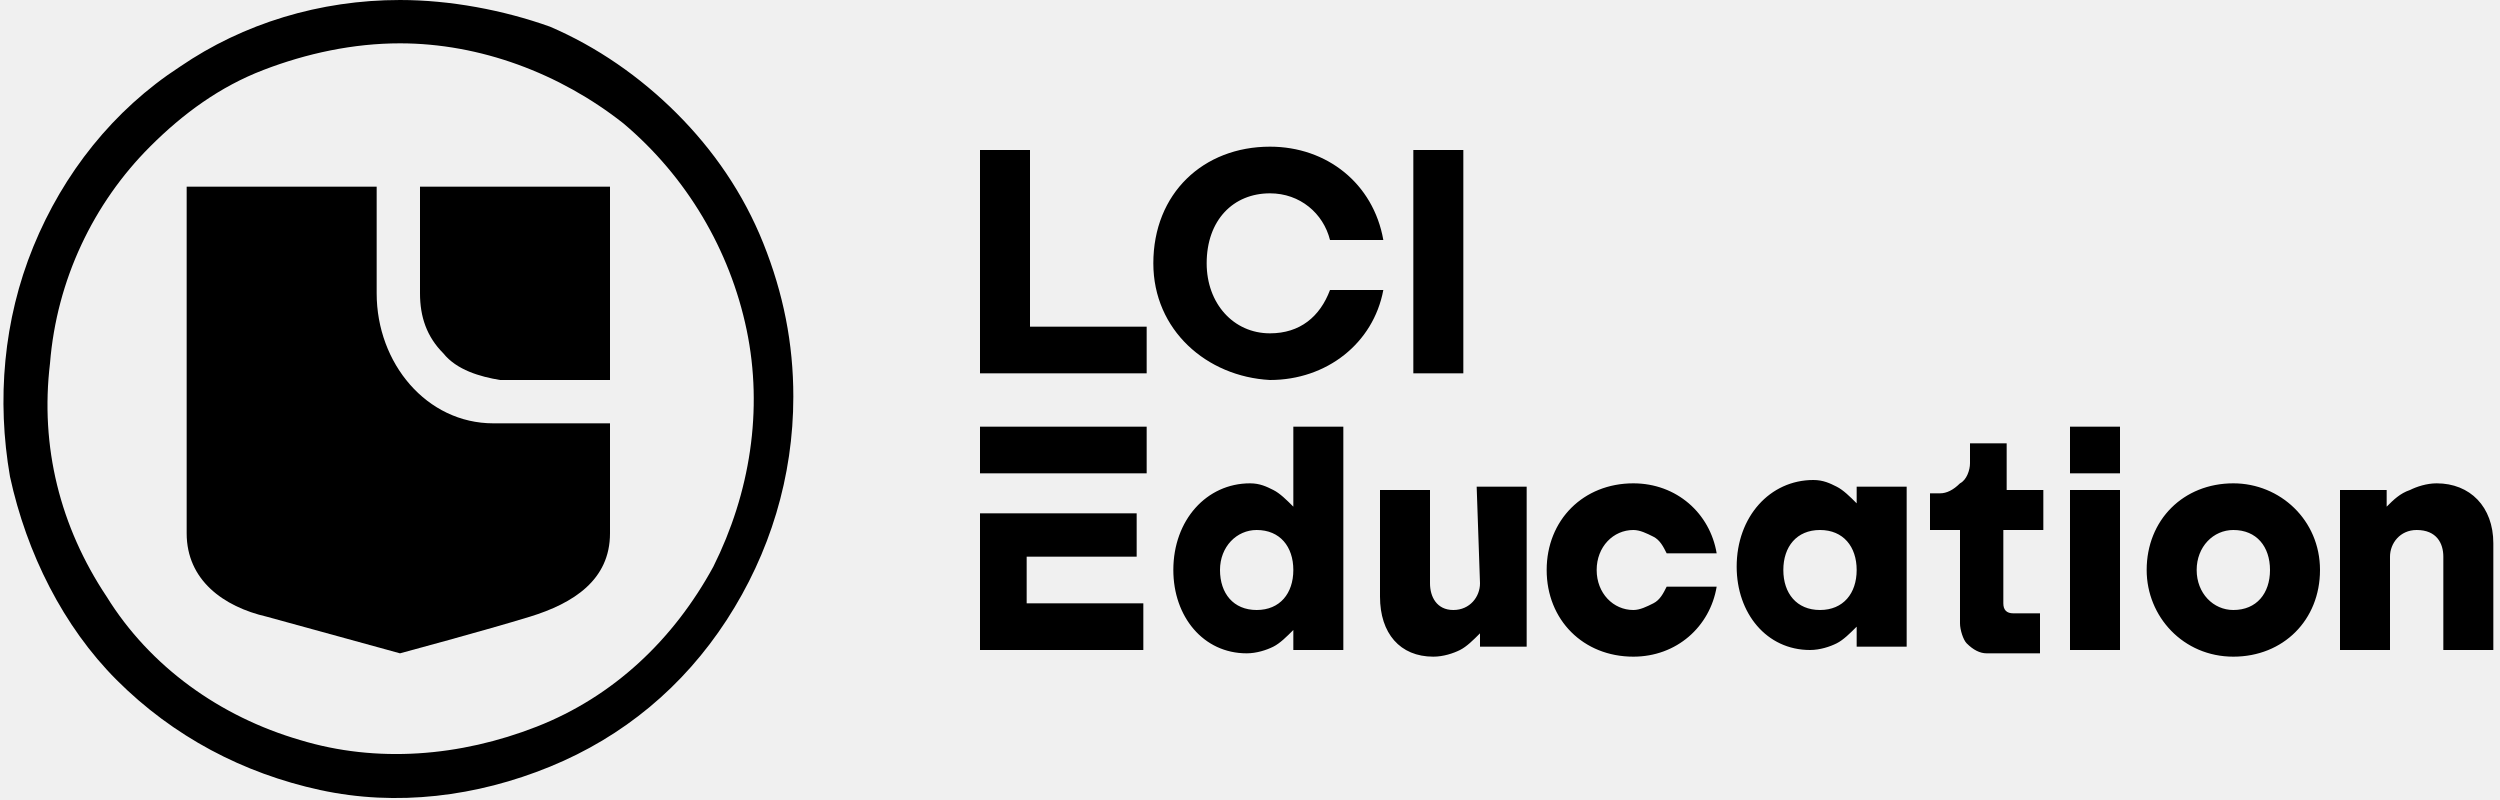
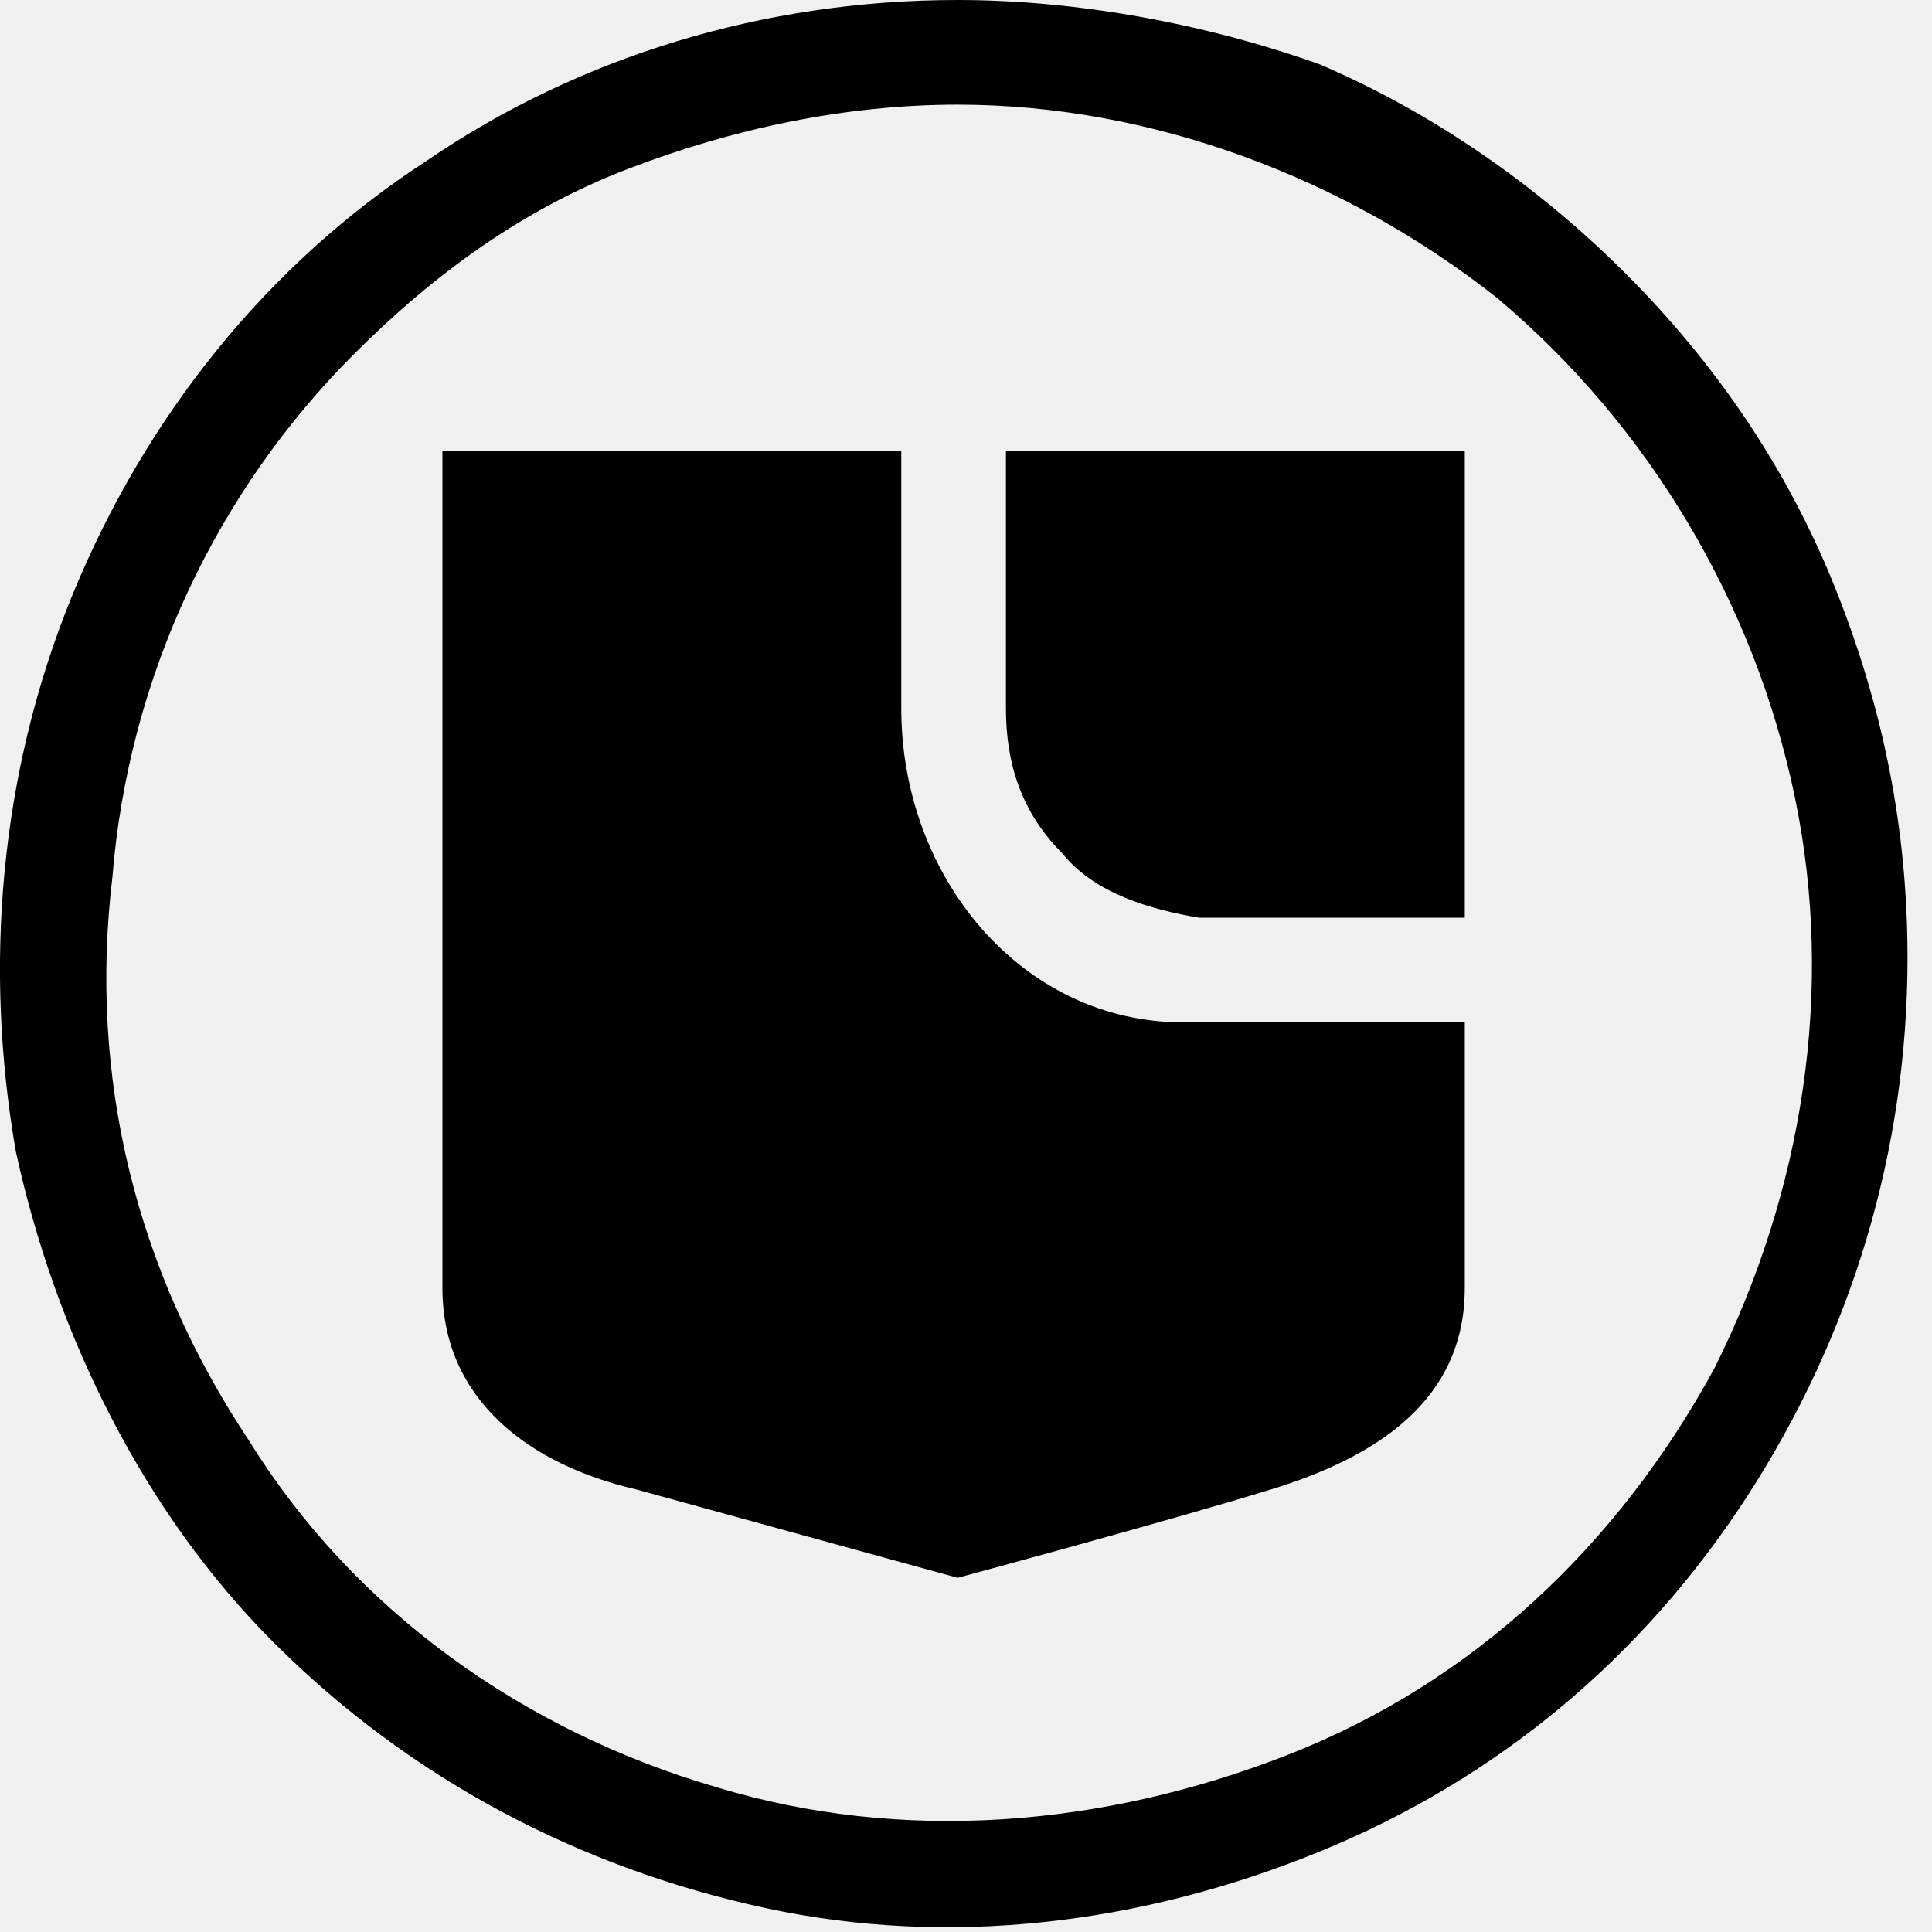
- <svg xmlns="http://www.w3.org/2000/svg" width="75" height="24" viewBox="0 0 75 24" fill="none">
-   <g clip-path="url(#clip0_6_17)">
-     <g clip-path="url(#clip1_6_17)">
-       <path d="M11.3 8.8V5.6H5.6V16C5.6 17.4 6.7 18.2 8 18.5L12 19.6C12 19.6 14.6 18.9 15.9 18.5C17.2 18.1 18.3 17.4 18.3 16V12.7H14.8C12.8 12.7 11.3 10.9 11.3 8.8Z" fill="black" />
-       <path d="M12 1.3C14.4 1.3 16.8 2.2 18.7 3.7C20.6 5.3 21.9 7.5 22.4 9.9C22.9 12.3 22.5 14.8 21.4 17C20.2 19.2 18.4 20.9 16.1 21.8C13.8 22.7 11.3 22.9 9 22.2C6.6 21.5 4.5 20 3.2 17.9C1.8 15.8 1.2 13.4 1.5 10.9C1.7 8.4 2.8 6.1 4.5 4.4C5.5 3.4 6.6 2.6 7.9 2.1C9.2 1.6 10.6 1.3 12 1.3ZM12 0C9.6 0 7.3 0.7 5.4 2C3.4 3.3 1.9 5.2 1 7.4C0.1 9.6 -0.1 12 0.3 14.3C0.8 16.6 1.9 18.8 3.5 20.4C5.2 22.1 7.3 23.2 9.6 23.7C11.9 24.2 14.3 23.9 16.5 23C18.7 22.1 20.5 20.6 21.8 18.6C23.1 16.6 23.8 14.3 23.8 11.9C23.8 10.3 23.5 8.8 22.9 7.3C22.3 5.8 21.4 4.5 20.3 3.4C19.2 2.3 17.9 1.4 16.5 0.8C15.1 0.3 13.5 0 12 0ZM12.6 8.8C12.6 9.5 12.8 10.1 13.3 10.6C13.7 11.1 14.4 11.3 15 11.4H18.3V5.6H12.6V8.8Z" fill="black" />
-       <path d="M29.4 11.2V4.5H30.9V9.8H34.4V11.2H29.4ZM34.6 7.9C34.6 5.8 36.1 4.4 38.1 4.4C39.8 4.4 41.2 5.5 41.5 7.2H39.9C39.7 6.4 39 5.8 38.1 5.8C37 5.8 36.2 6.6 36.2 7.9C36.2 9.1 37 10 38.1 10C39 10 39.6 9.5 39.9 8.7H41.5C41.2 10.3 39.8 11.4 38.1 11.4C36.2 11.3 34.6 9.9 34.6 7.9ZM42.4 11.2V4.5H43.9V11.2H42.4ZM29.4 19.5V15.4H34.1V16.7H30.8V18.1H34.3V19.5H29.4ZM38.8 12.8H40.3V19.5H38.8V18.9C38.6 19.1 38.4 19.3 38.2 19.4C38 19.5 37.7 19.6 37.4 19.6C36.1 19.6 35.2 18.5 35.2 17.1C35.2 15.6 36.2 14.5 37.5 14.5C37.8 14.5 38 14.6 38.2 14.7C38.4 14.8 38.6 15 38.8 15.2V12.8ZM38.8 17.1C38.8 16.4 38.4 15.9 37.7 15.9C37.1 15.9 36.6 16.4 36.6 17.1C36.6 17.8 37 18.3 37.7 18.3C38.4 18.3 38.8 17.8 38.8 17.1ZM44.3 14.6H45.8V19.4H44.4V19C44.2 19.2 44 19.4 43.8 19.5C43.6 19.6 43.3 19.7 43 19.7C42 19.7 41.4 19 41.4 17.9V14.7H42.9V17.5C42.9 17.9 43.1 18.3 43.6 18.3C44.1 18.3 44.4 17.9 44.4 17.5L44.3 14.6ZM55.7 14.6H57.2V19.4H55.7V18.8C55.5 19 55.3 19.2 55.1 19.3C54.9 19.4 54.6 19.5 54.3 19.5C53 19.5 52.1 18.4 52.1 17C52.1 15.5 53.1 14.4 54.4 14.4C54.7 14.4 54.9 14.5 55.1 14.6C55.3 14.7 55.5 14.9 55.7 15.1V14.6ZM55.7 17.1C55.7 16.4 55.3 15.9 54.6 15.9C53.9 15.9 53.5 16.4 53.5 17.1C53.5 17.8 53.9 18.3 54.6 18.3C55.3 18.3 55.7 17.8 55.7 17.1ZM61.3 15.8V14.7H60.2V13.3H59.1V13.9C59.1 14.1 59 14.4 58.8 14.5C58.6 14.7 58.4 14.8 58.2 14.8H57.9V15.9H58.8V18.7C58.8 18.9 58.9 19.2 59 19.3C59.2 19.5 59.4 19.6 59.6 19.6H61.2V18.4H60.4C60.2 18.4 60.1 18.3 60.1 18.1V15.9H61.3V15.8ZM62.1 14.2V12.8H63.6V14.2H62.1ZM62.1 19.5V14.7H63.6V19.5H62.1ZM64.4 17.1C64.4 15.6 65.5 14.5 67 14.5C68.4 14.5 69.6 15.6 69.6 17.1C69.6 18.6 68.5 19.7 67 19.7C65.5 19.7 64.4 18.5 64.4 17.1ZM68.1 17.1C68.1 16.4 67.7 15.9 67 15.9C66.4 15.9 65.9 16.4 65.9 17.1C65.9 17.8 66.4 18.3 67 18.3C67.7 18.3 68.1 17.8 68.1 17.1ZM74.8 16.3V19.5H73.3V16.7C73.3 16.3 73.1 15.9 72.5 15.9C72 15.9 71.7 16.3 71.7 16.7V19.5H70.2V14.7H71.6V15.2C71.8 15 72 14.8 72.3 14.7C72.5 14.6 72.8 14.5 73.1 14.5C74.1 14.5 74.8 15.2 74.8 16.3ZM50 17.6C49.9 17.8 49.8 18 49.6 18.1C49.4 18.2 49.2 18.3 49 18.3C48.4 18.3 47.9 17.8 47.9 17.1C47.9 16.4 48.4 15.9 49 15.9C49.2 15.9 49.4 16 49.6 16.1C49.8 16.2 49.9 16.4 50 16.6H51.5C51.3 15.4 50.3 14.5 49 14.5C47.5 14.5 46.4 15.6 46.4 17.1C46.4 18.6 47.5 19.7 49 19.7C50.3 19.7 51.3 18.8 51.5 17.6H50ZM34.4 12.8H29.4V14.2H34.4V12.8Z" fill="black" />
-     </g>
+ <svg xmlns="http://www.w3.org/2000/svg" width="24" height="24" viewBox="0 0 24 24" fill="none">
+   <g clip-path="url(#clip0_4_14)">
+     <path d="M11.896 1.3C14.296 1.3 16.696 2.2 18.596 3.7C20.496 5.3 21.796 7.5 22.296 9.9C22.796 12.3 22.396 14.8 21.296 17C20.096 19.2 18.296 20.9 15.996 21.8C13.696 22.7 11.196 22.9 8.896 22.2C6.496 21.5 4.396 20 3.096 17.9C1.696 15.8 1.096 13.4 1.396 10.9C1.596 8.4 2.696 6.1 4.396 4.4C5.396 3.4 6.496 2.6 7.796 2.1C9.096 1.6 10.496 1.3 11.896 1.3ZM11.896 0C9.496 0 7.196 0.7 5.296 2C3.296 3.3 1.796 5.2 0.896 7.4C-0.004 9.6 -0.204 12 0.196 14.3C0.696 16.6 1.796 18.8 3.396 20.4C5.096 22.1 7.196 23.2 9.496 23.7C11.796 24.2 14.196 23.9 16.396 23C18.596 22.1 20.396 20.6 21.696 18.6C22.996 16.6 23.696 14.3 23.696 11.9C23.696 10.3 23.396 8.8 22.796 7.3C22.196 5.8 21.296 4.5 20.196 3.4C19.096 2.3 17.796 1.4 16.396 0.8C14.996 0.3 13.396 0 11.896 0ZM12.496 8.8C12.496 9.5 12.696 10.1 13.196 10.6C13.596 11.1 14.296 11.3 14.896 11.4H18.196V5.6H12.496V8.8Z" fill="#000000" />
+     <path d="M11.196 8.8V5.6H5.496V16C5.496 17.4 6.596 18.2 7.896 18.5L11.896 19.6C11.896 19.6 14.496 18.9 15.796 18.5C17.096 18.1 18.196 17.4 18.196 16V12.7H14.696C12.696 12.7 11.196 10.9 11.196 8.8Z" fill="#000000" />
  </g>
  <defs>
-     <clipPath id="clip0_6_17">
-       <rect width="75" height="24" fill="white" />
-     </clipPath>
-     <clipPath id="clip1_6_17">
-       <rect width="75" height="24" fill="white" />
+     <clipPath id="clip0_4_14">
+       <rect width="24" height="24" fill="#000000" />
    </clipPath>
  </defs>
</svg>
